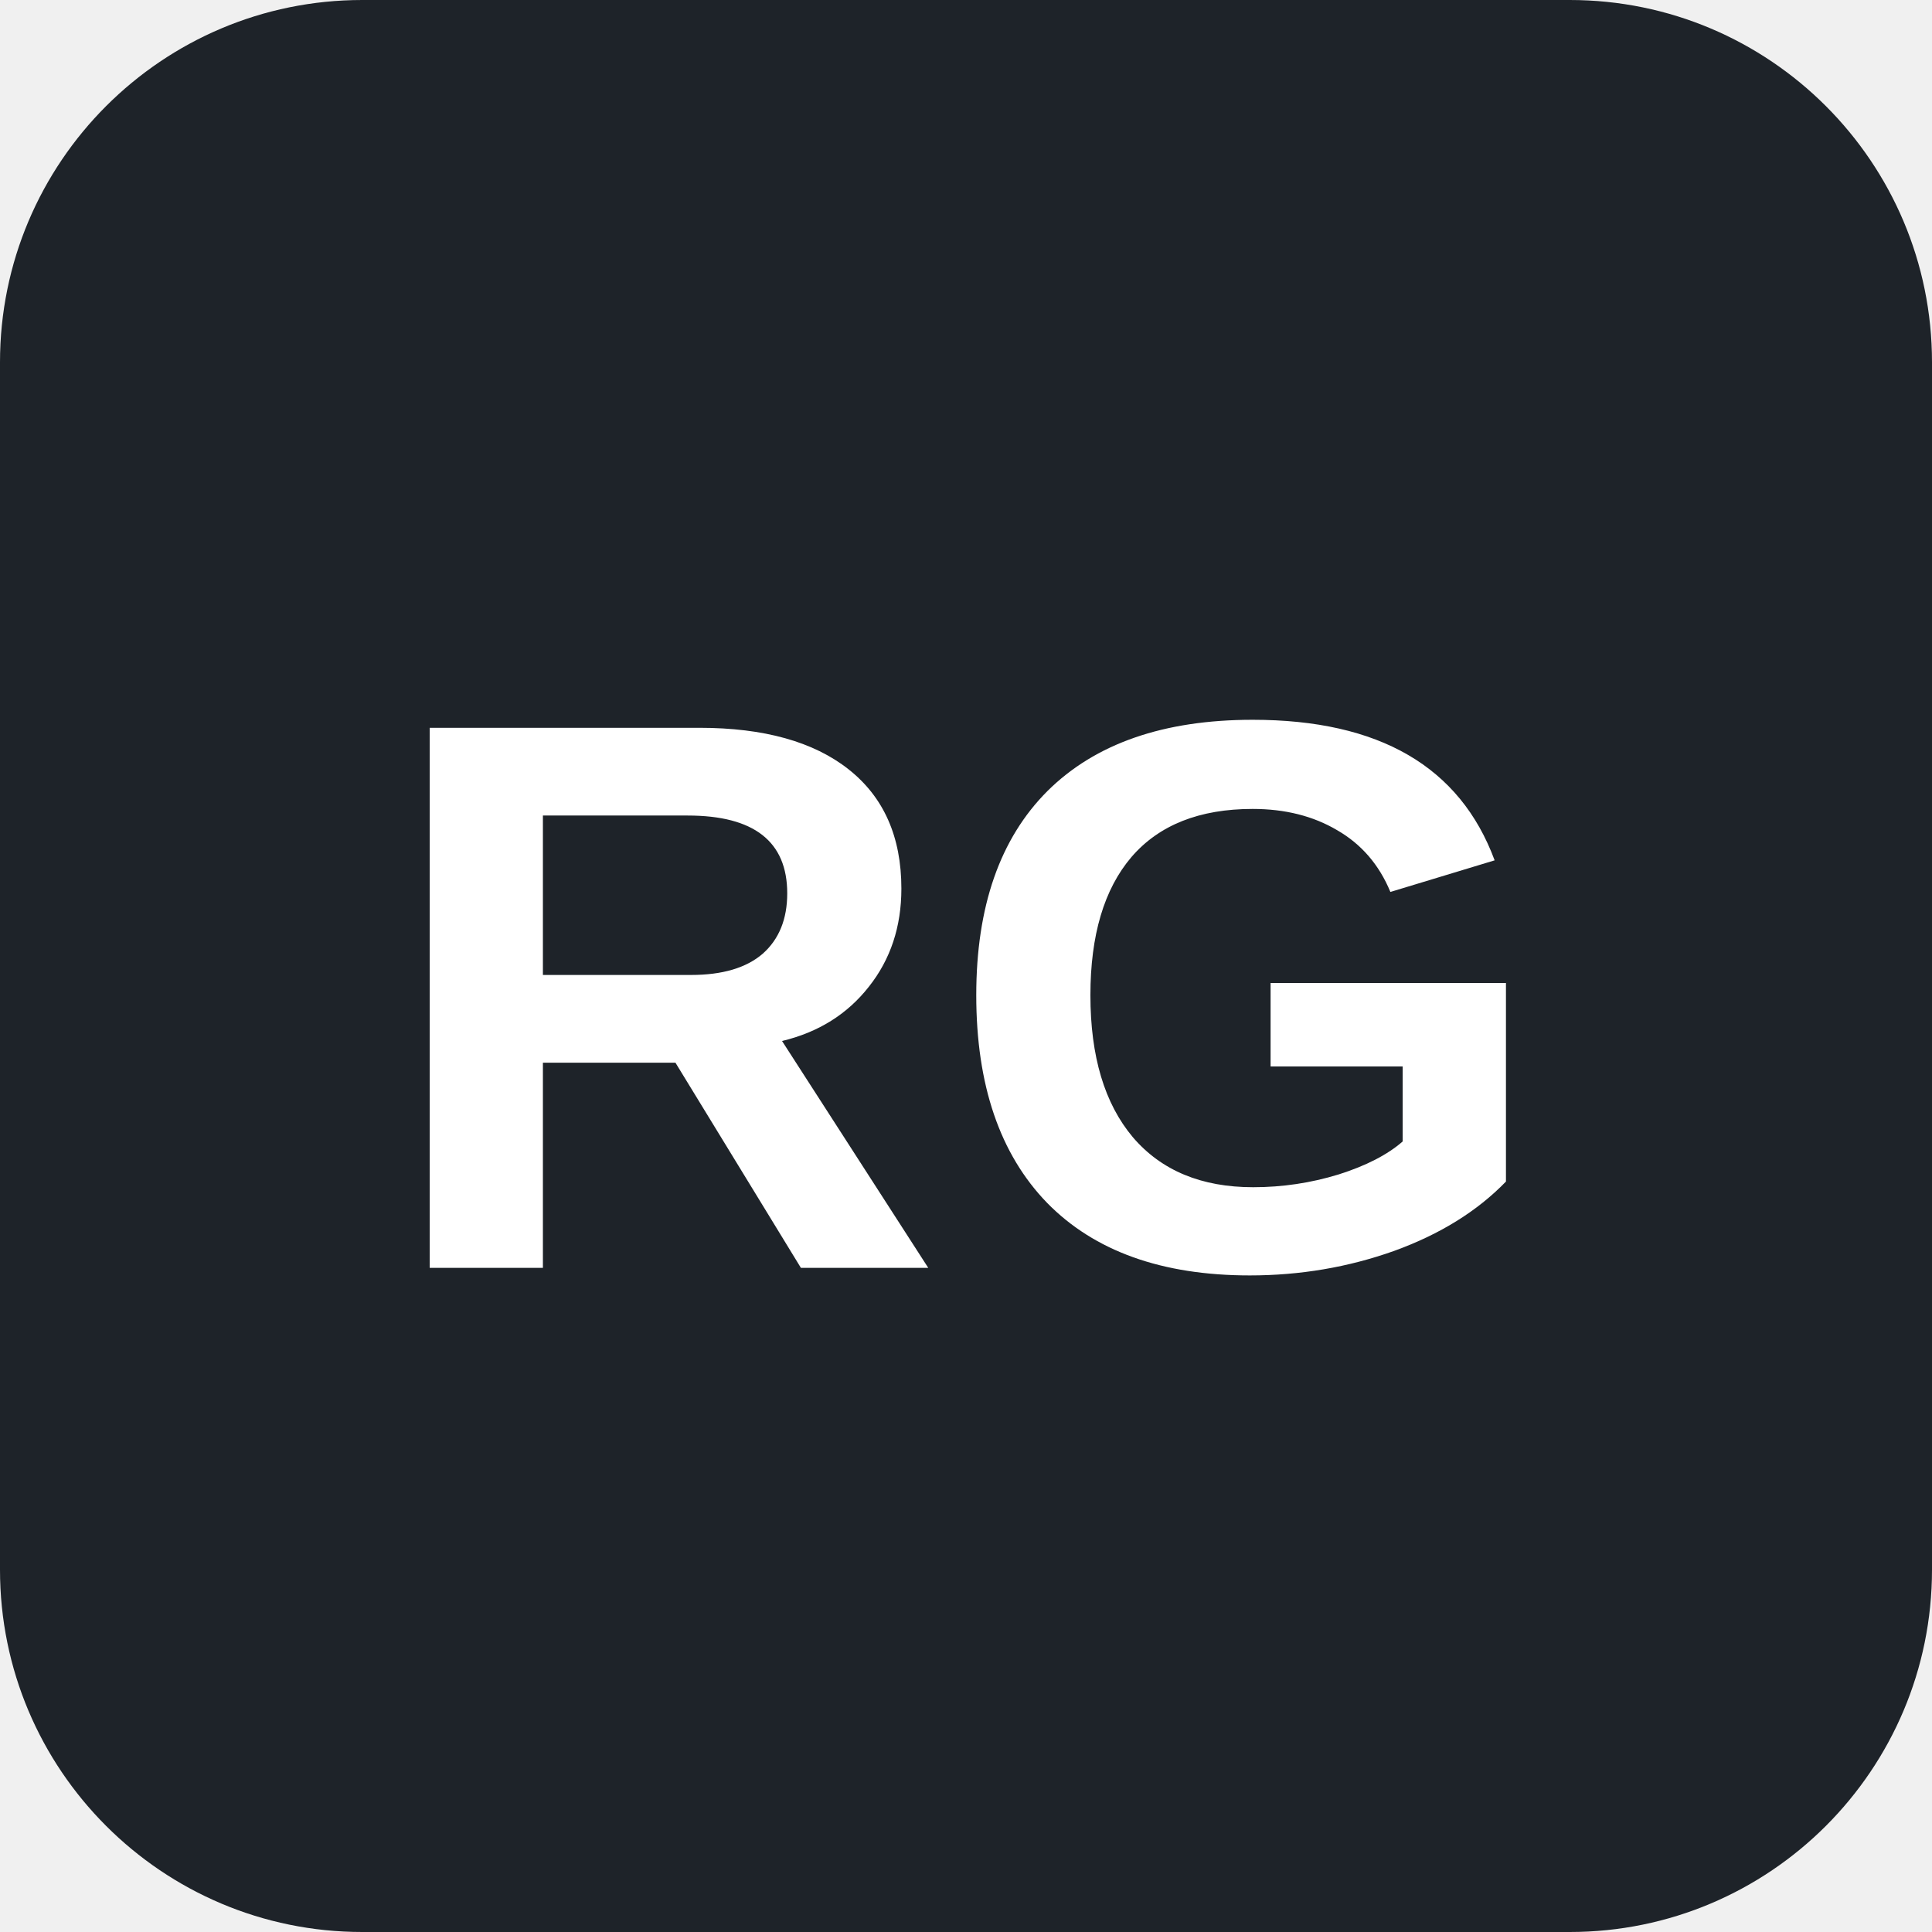
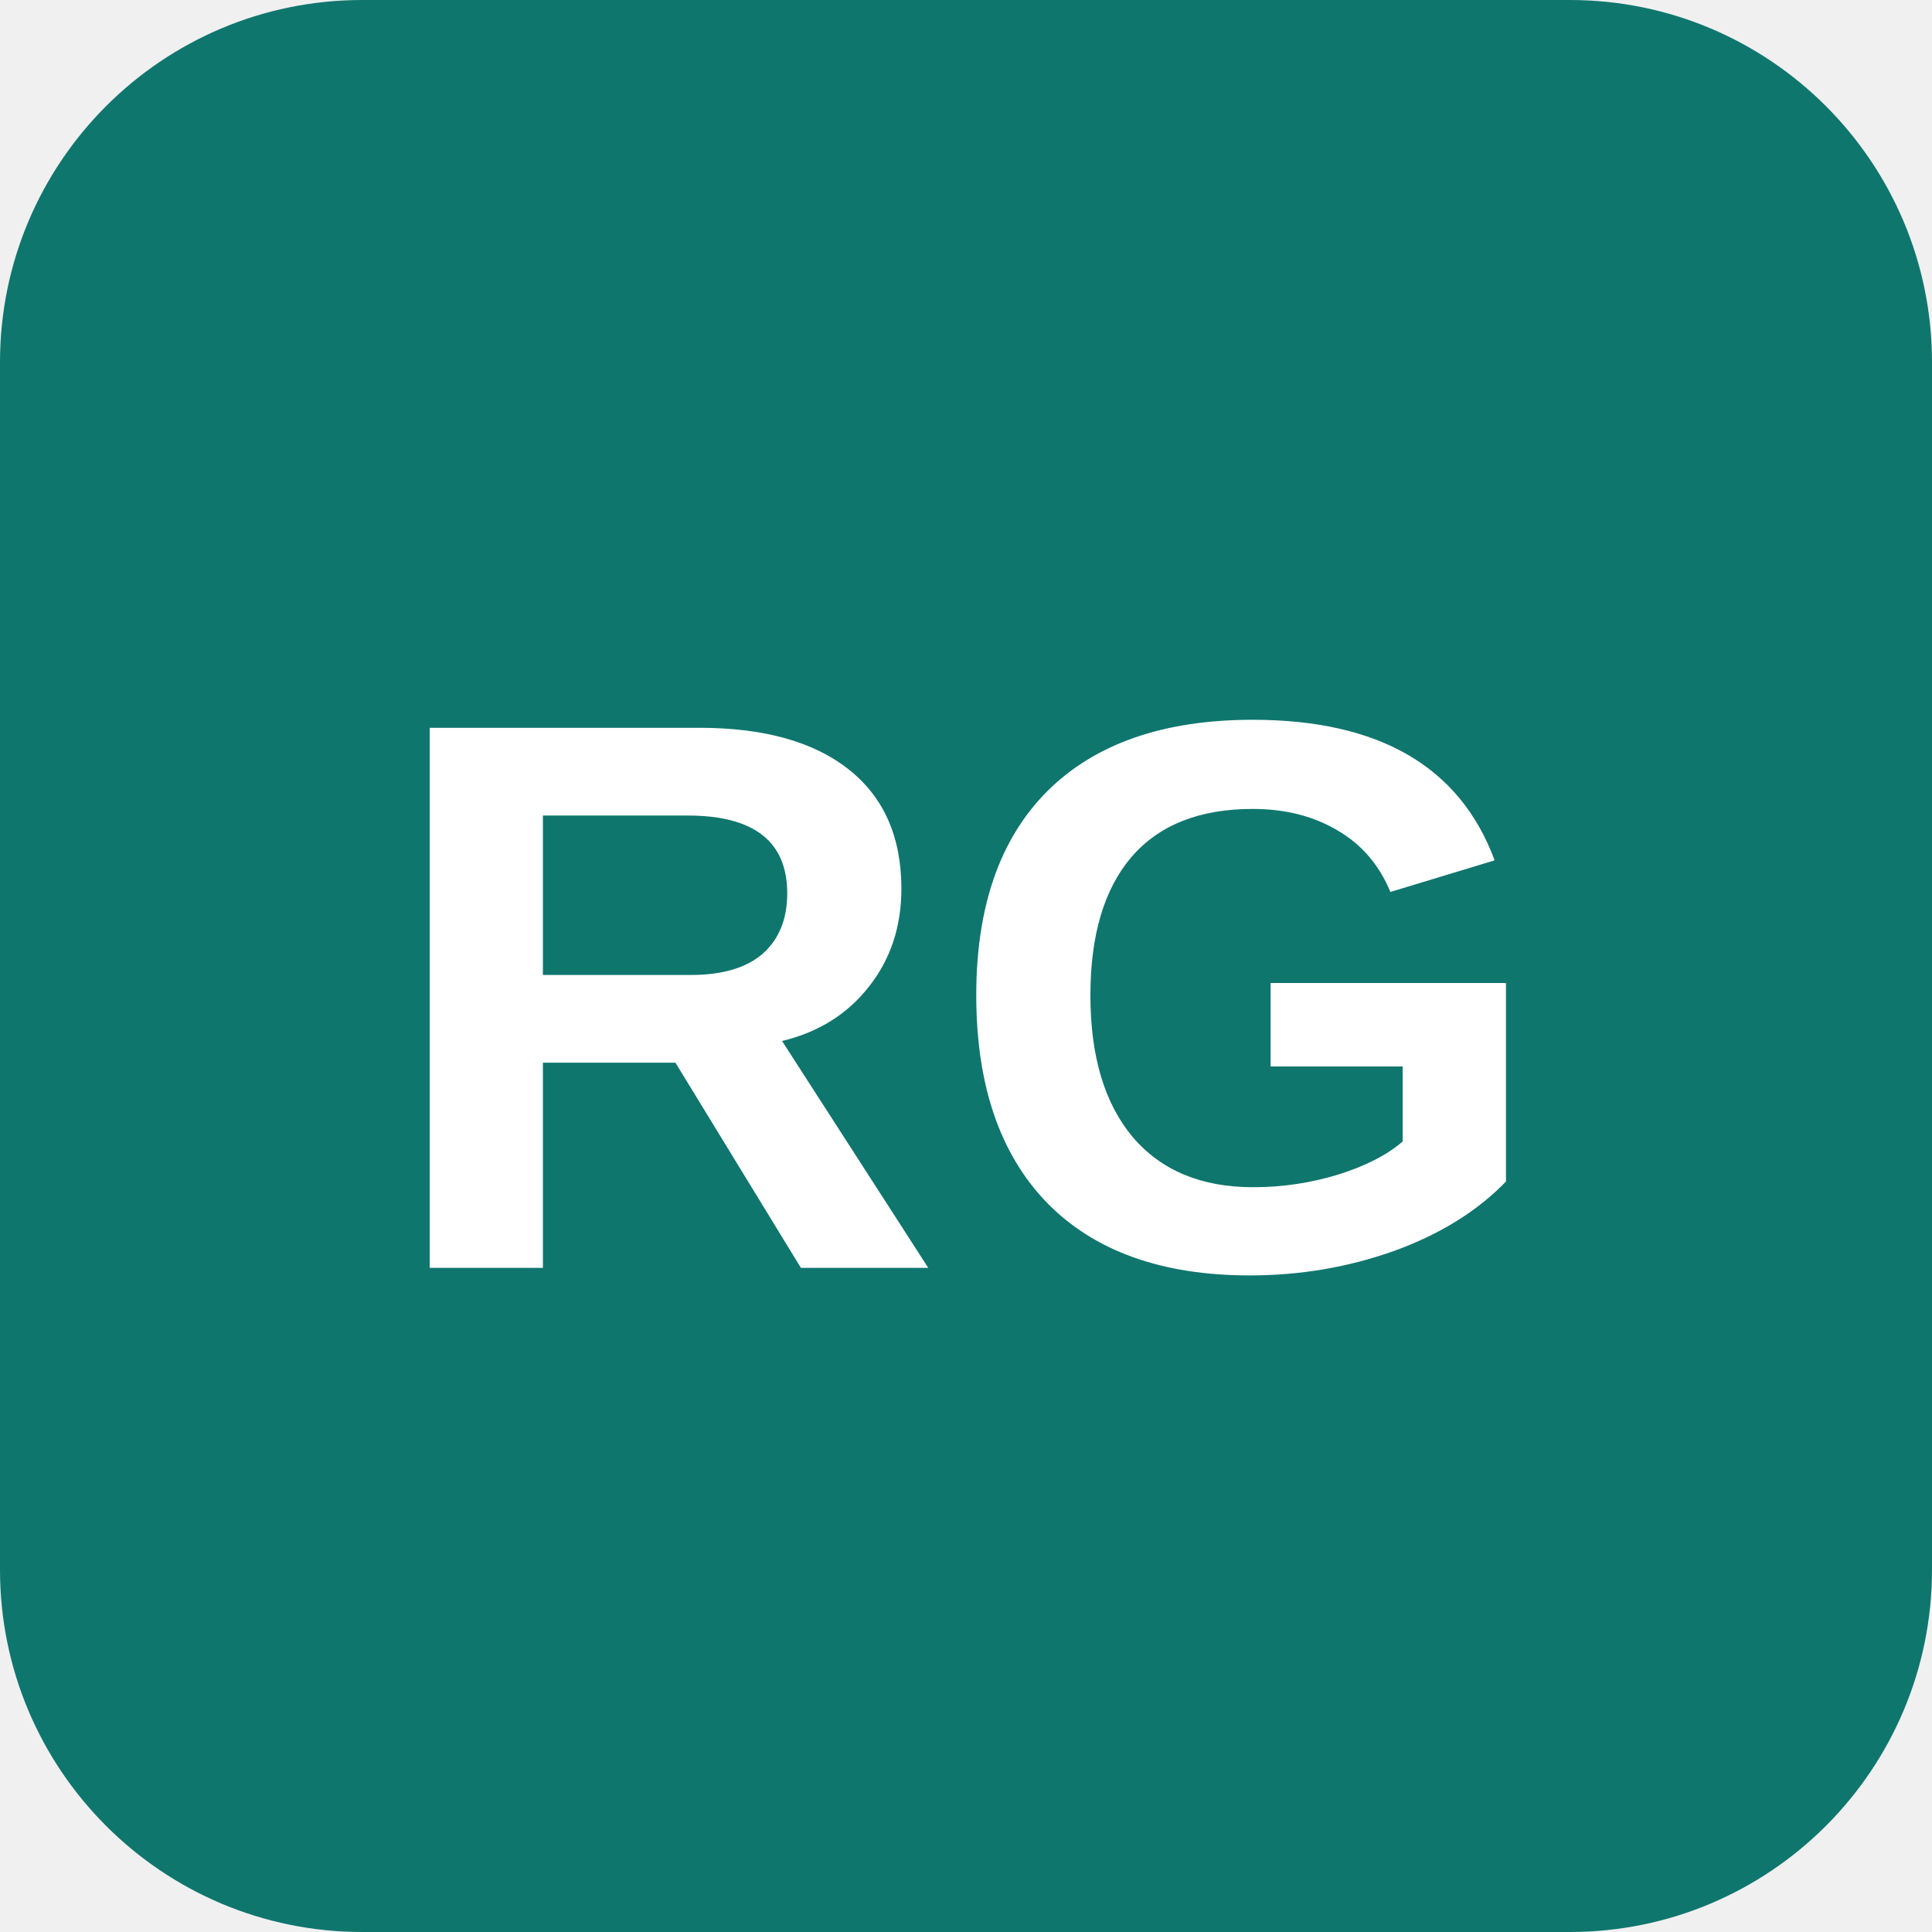
<svg xmlns="http://www.w3.org/2000/svg" viewBox="0 0 64 64">
-   <rect width="64" height="64" rx="12" fill="#1E2329" />
+   <rect width="64" height="64" rx="12" fill="#0F766E" />
  <text x="32" y="42" text-anchor="middle" font-family="Segoe UI, Arial, sans-serif" font-weight="600" font-size="26" fill="#fff">RG</text>
</svg>
